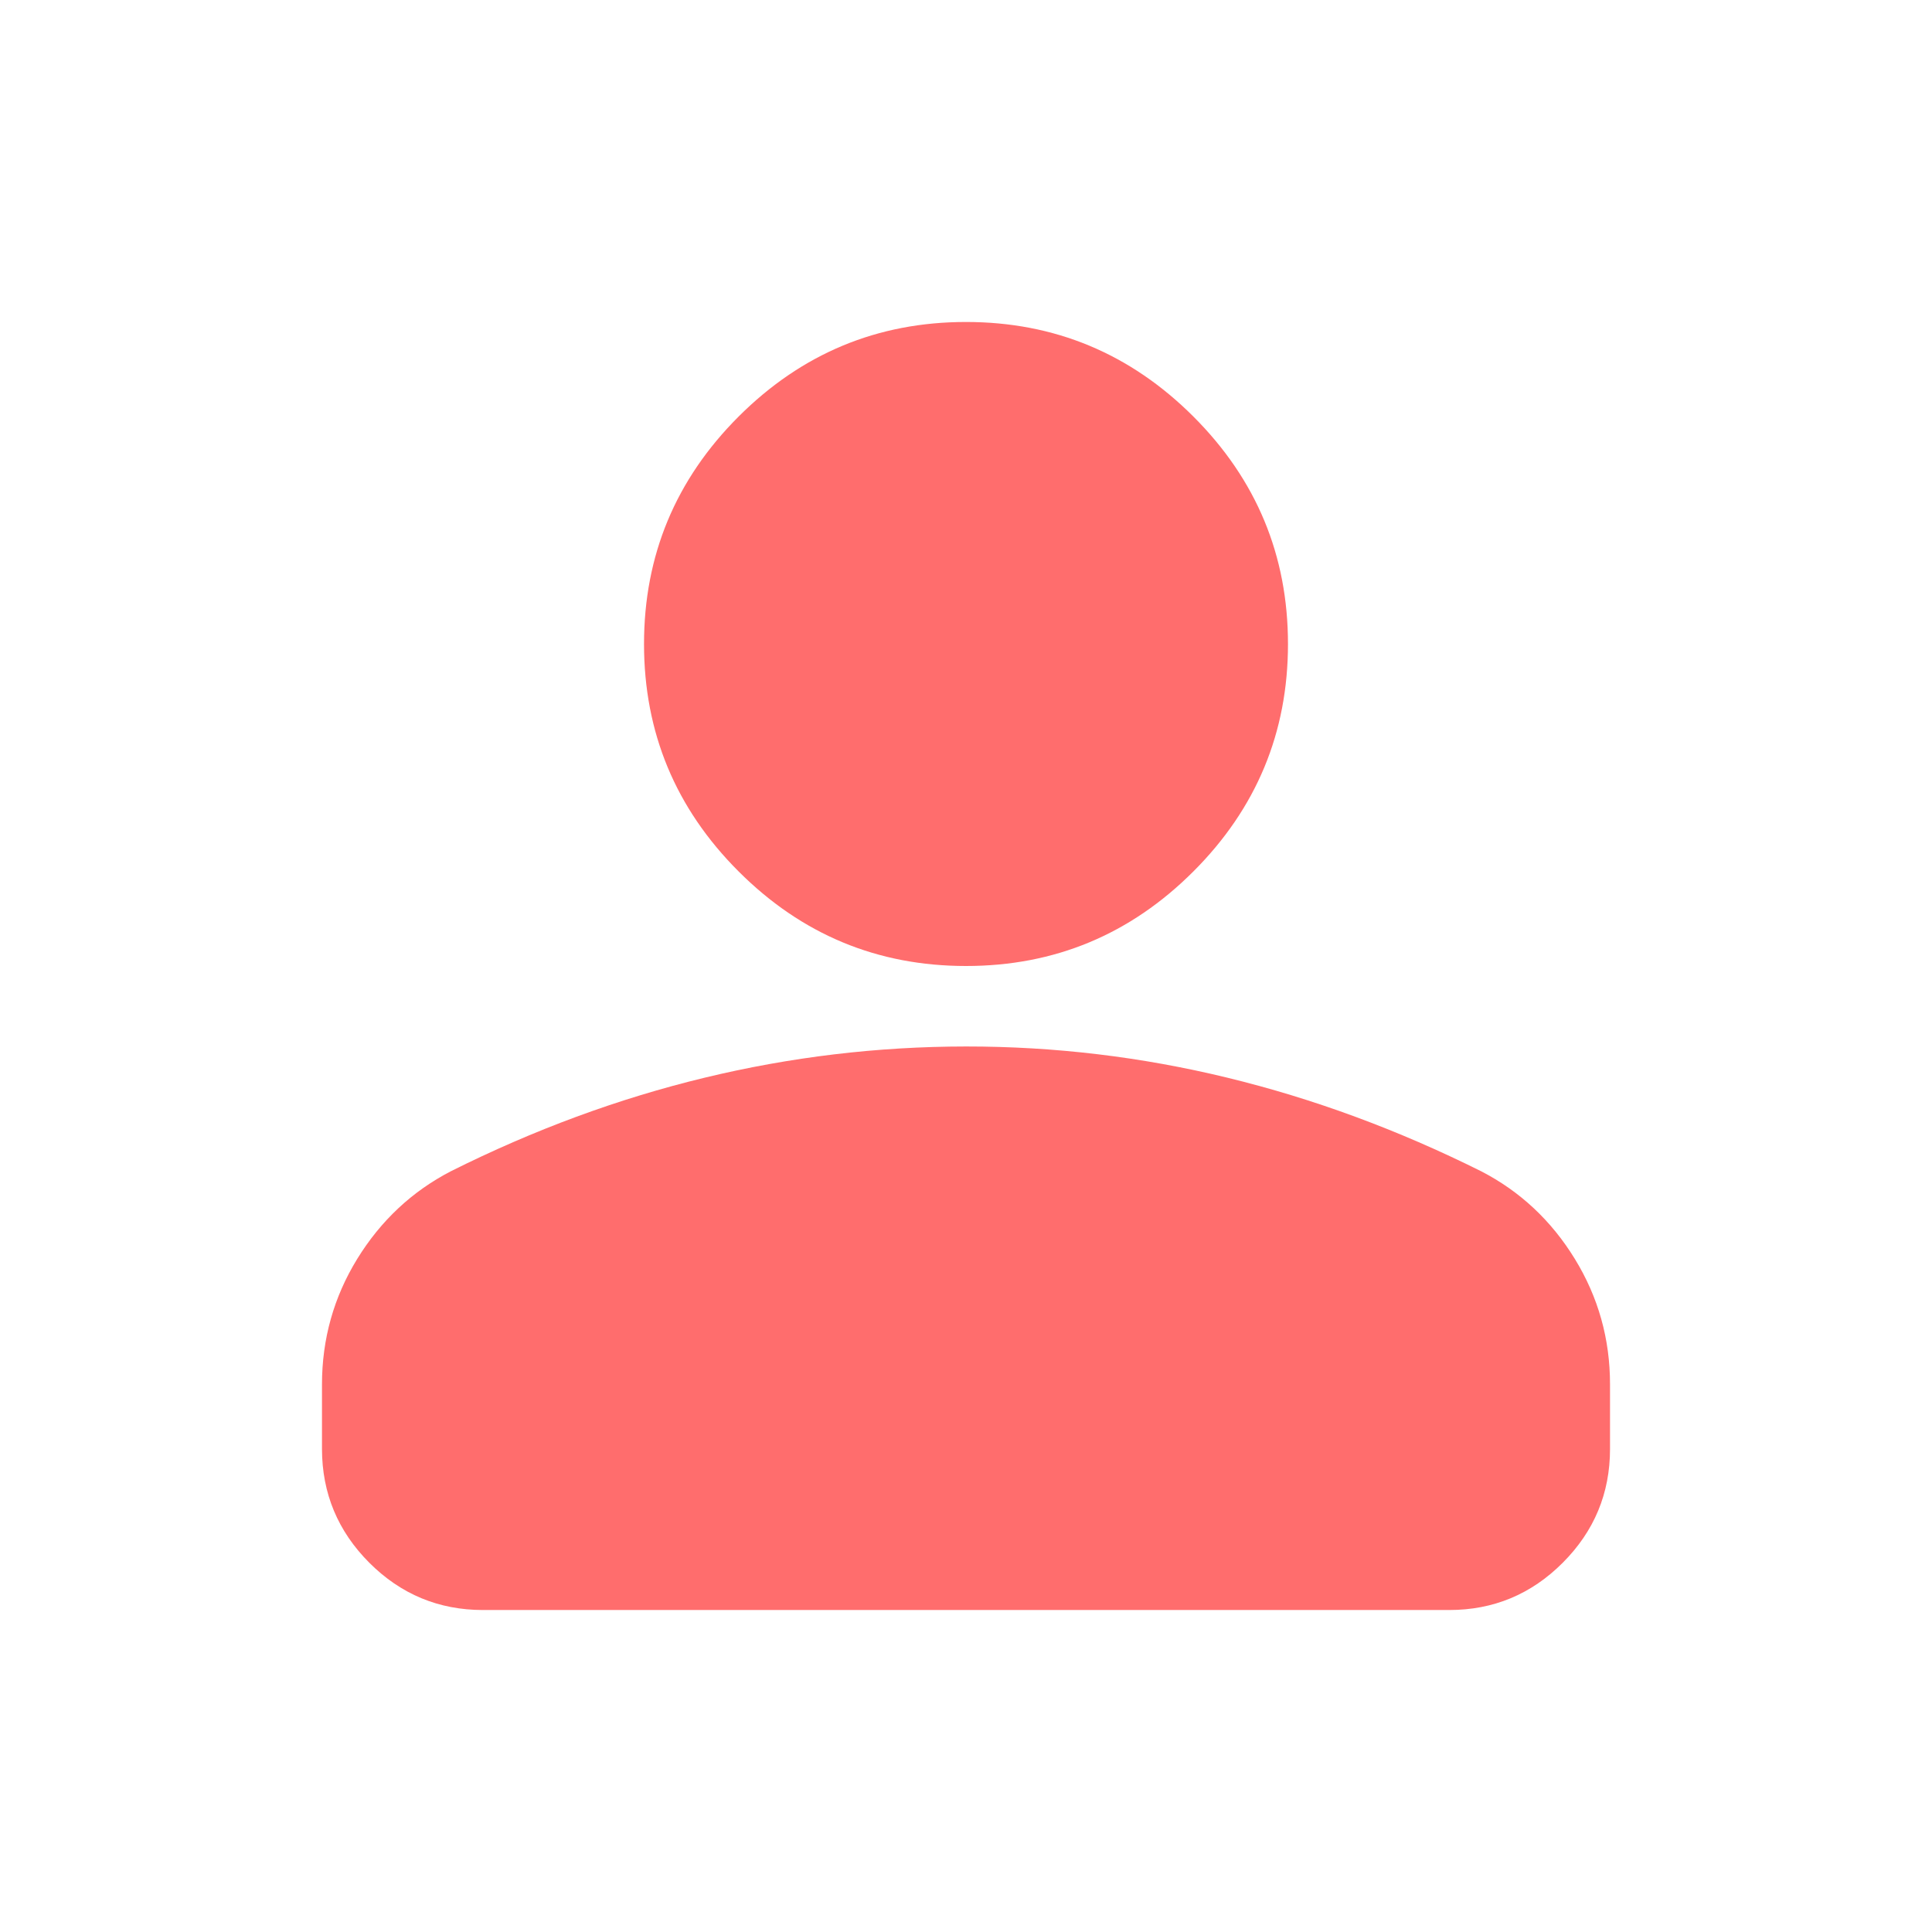
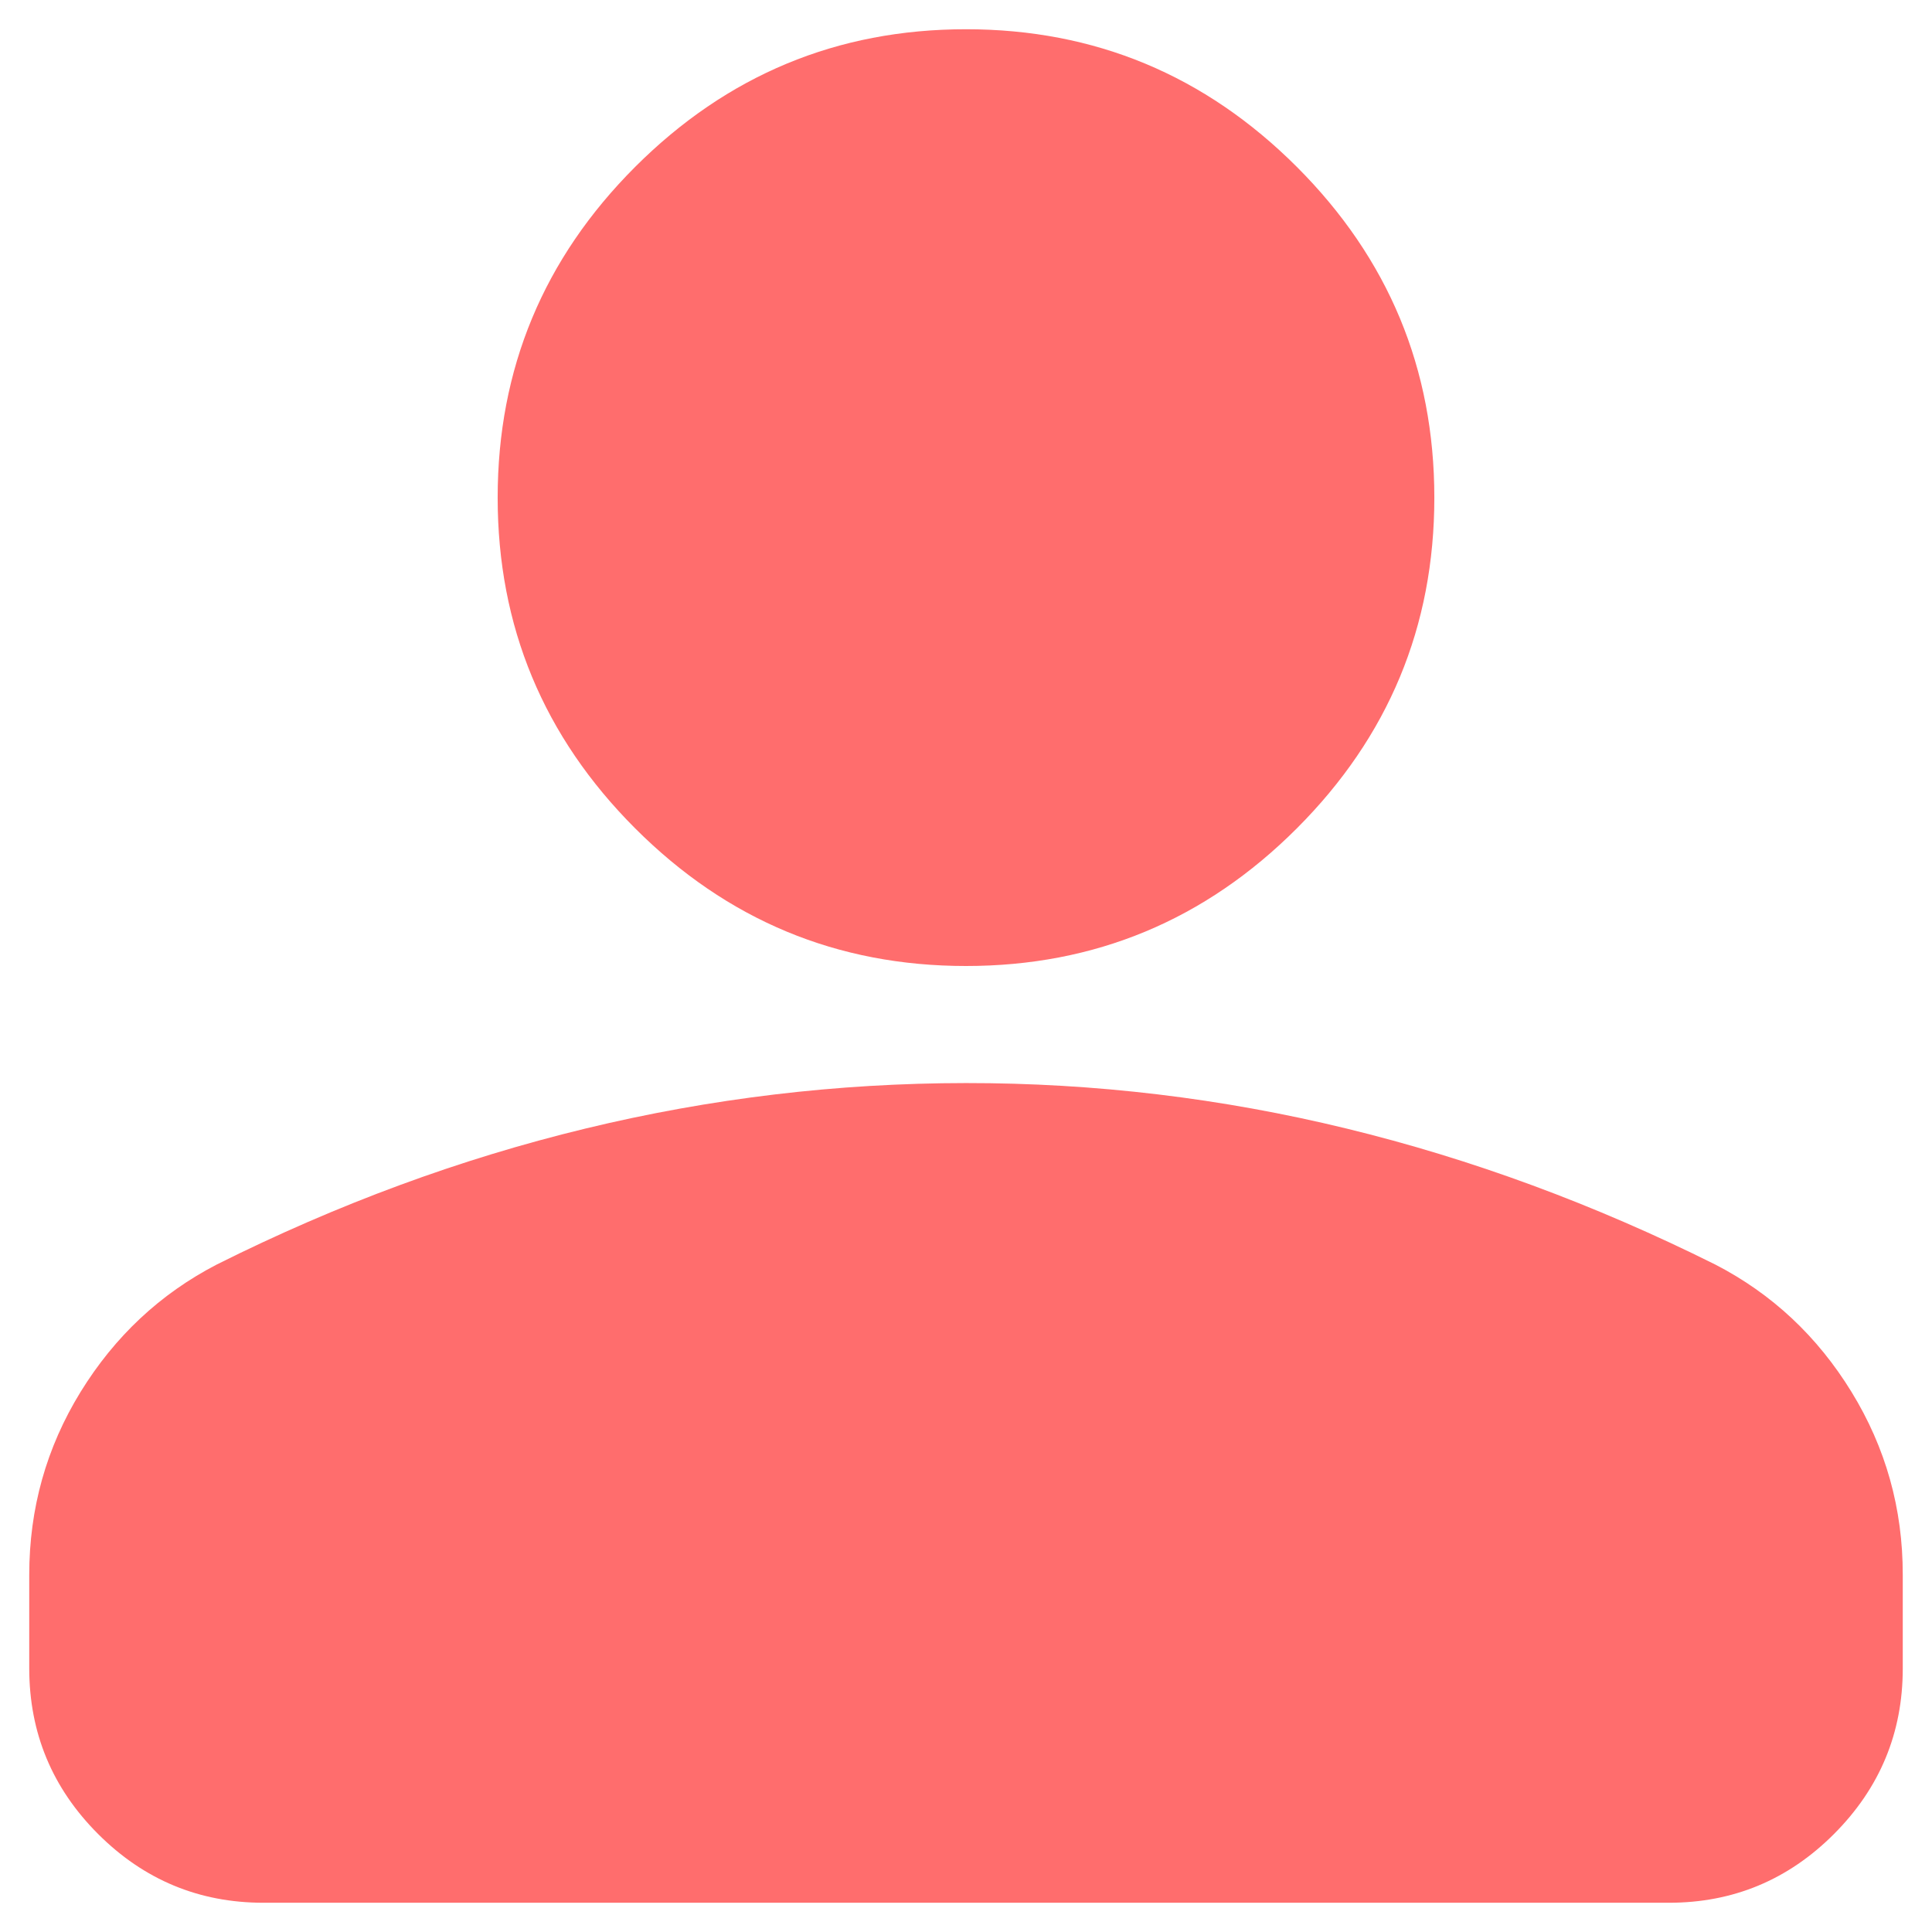
- <svg xmlns="http://www.w3.org/2000/svg" width="32" height="32" viewBox="0 0 32 32" fill="none">
-   <path d="M16 16C14.533 16 13.278 15.478 12.233 14.433C11.189 13.389 10.667 12.133 10.667 10.667C10.667 9.2 11.189 7.944 12.233 6.9C13.278 5.856 14.533 5.333 16 5.333C17.467 5.333 18.722 5.856 19.767 6.9C20.811 7.944 21.333 9.2 21.333 10.667C21.333 12.133 20.811 13.389 19.767 14.433C18.722 15.478 17.467 16 16 16ZM5.333 24V22.933C5.333 22.178 5.528 21.484 5.917 20.851C6.307 20.218 6.823 19.734 7.467 19.4C8.844 18.711 10.244 18.195 11.667 17.851C13.089 17.507 14.533 17.334 16 17.333C17.467 17.332 18.911 17.505 20.333 17.851C21.756 18.197 23.155 18.713 24.533 19.4C25.178 19.733 25.695 20.217 26.084 20.851C26.473 21.485 26.668 22.179 26.667 22.933V24C26.667 24.733 26.406 25.361 25.884 25.884C25.362 26.407 24.734 26.668 24 26.667H8C7.267 26.667 6.639 26.406 6.117 25.884C5.596 25.362 5.334 24.734 5.333 24Z" fill="#FF6D6D" />
+ <svg xmlns="http://www.w3.org/2000/svg" width="22" height="22" viewBox="0 0 22 22" fill="none">
+   <path d="M11 11C9.533 11 8.278 10.478 7.233 9.433C6.189 8.389 5.667 7.133 5.667 5.667C5.667 4.2 6.189 2.944 7.233 1.9C8.278 0.856 9.533 0.333 11 0.333C12.467 0.333 13.722 0.856 14.767 1.9C15.811 2.944 16.333 4.2 16.333 5.667C16.333 7.133 15.811 8.389 14.767 9.433C13.722 10.478 12.467 11 11 11ZM0.333 19V17.933C0.333 17.178 0.528 16.484 0.917 15.851C1.307 15.218 1.823 14.734 2.467 14.4C3.844 13.711 5.244 13.195 6.667 12.851C8.089 12.507 9.533 12.334 11 12.333C12.467 12.332 13.911 12.505 15.333 12.851C16.756 13.197 18.155 13.713 19.533 14.4C20.178 14.733 20.695 15.217 21.084 15.851C21.473 16.485 21.668 17.179 21.667 17.933V19C21.667 19.733 21.406 20.361 20.884 20.884C20.362 21.407 19.734 21.668 19 21.667H3C2.267 21.667 1.639 21.406 1.117 20.884C0.595 20.362 0.334 19.734 0.333 19Z" fill="#FF6D6D" />
</svg>
